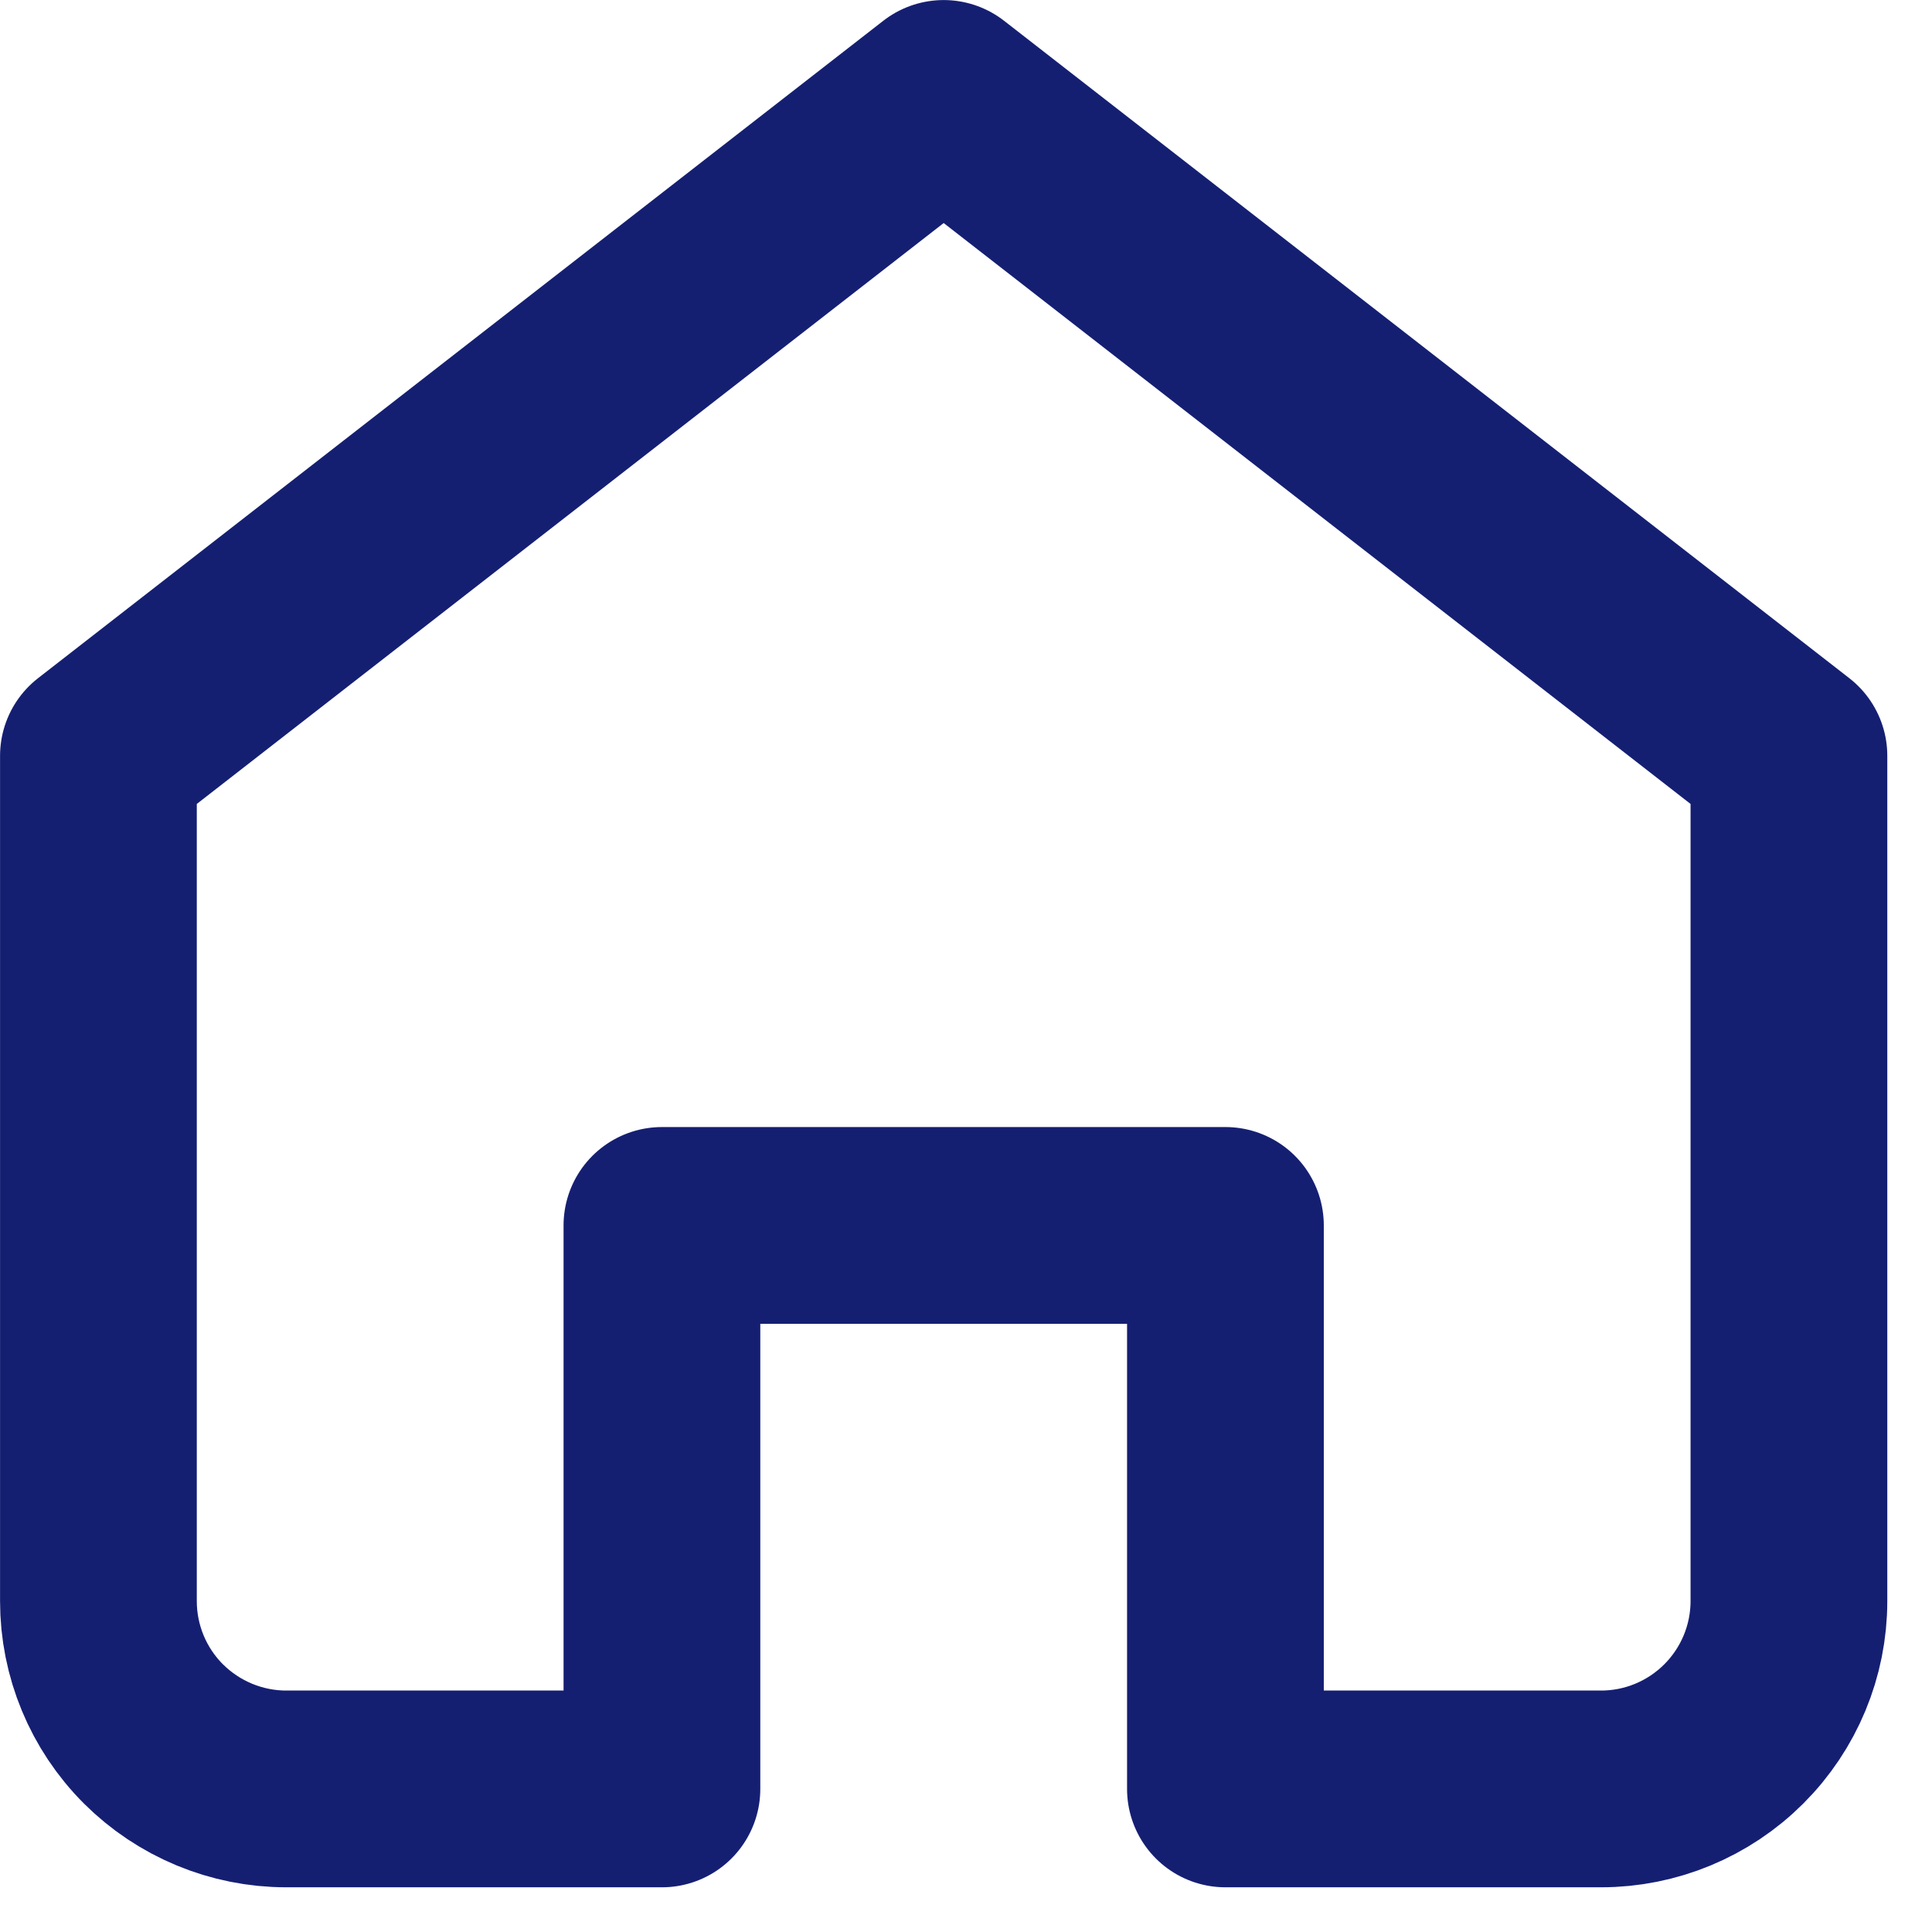
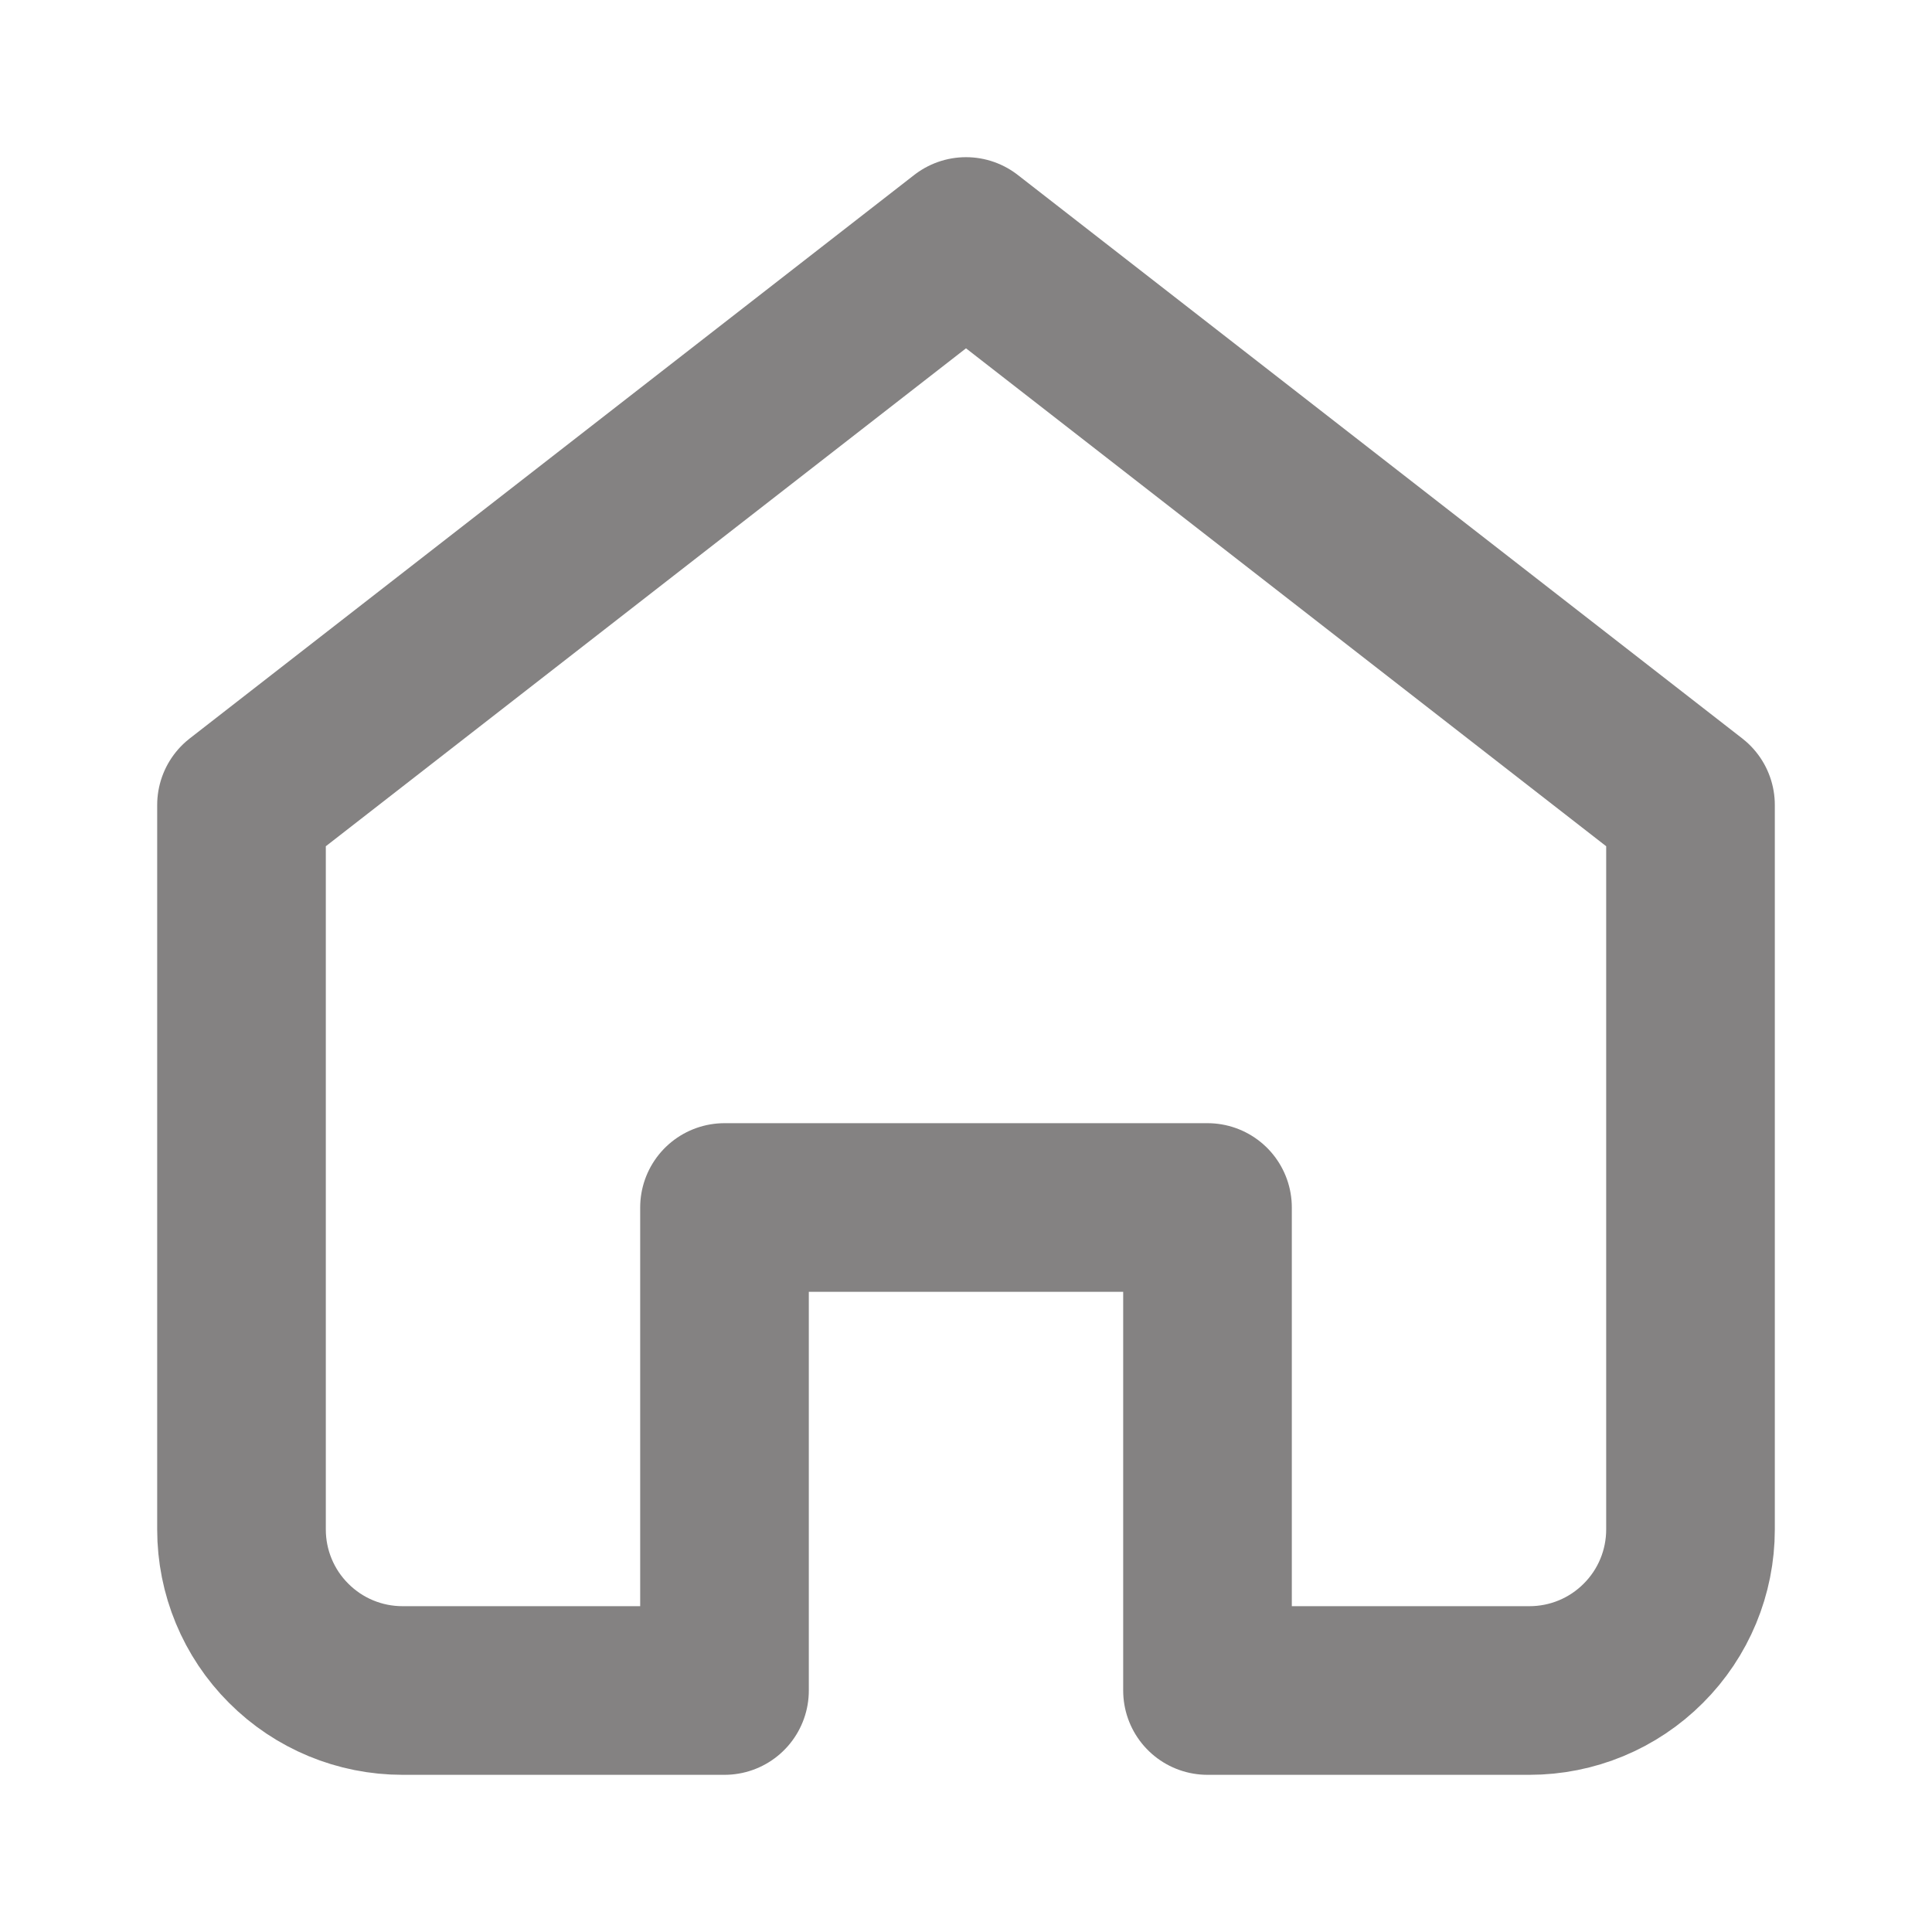
- <svg xmlns="http://www.w3.org/2000/svg" width="18" height="18" viewBox="0 0 18 18" fill="none">
-   <path d="M0.917 7.042L8.792 0.917L16.667 7.042V14.917C16.667 15.381 16.482 15.826 16.154 16.154C15.826 16.482 15.381 16.667 14.917 16.667H11.417V11.417H6.167V16.667H2.667C2.203 16.667 1.758 16.482 1.429 16.154C1.101 15.826 0.917 15.381 0.917 14.917V7.042Z" stroke="#151F72" stroke-width="1.833" stroke-linejoin="round" />
+ <svg xmlns="http://www.w3.org/2000/svg" preserveAspectRatio="none" overflow="visible" style="display: block;" width="21" height="21" viewBox="0 0 21 21" fill="none">
+   <g id="Frame">
+     <path id="Vector" d="M2.625 8.75L10.5 2.625L18.375 8.75V16.625C18.375 17.089 18.191 17.534 17.862 17.862C17.534 18.191 17.089 18.375 16.625 18.375H13.125V13.125H7.875V18.375H4.375C3.911 18.375 3.466 18.191 3.138 17.862C2.809 17.534 2.625 17.089 2.625 16.625V8.75Z" stroke="#848282" stroke-width="1.833" stroke-linejoin="round" />
+   </g>
</svg>
